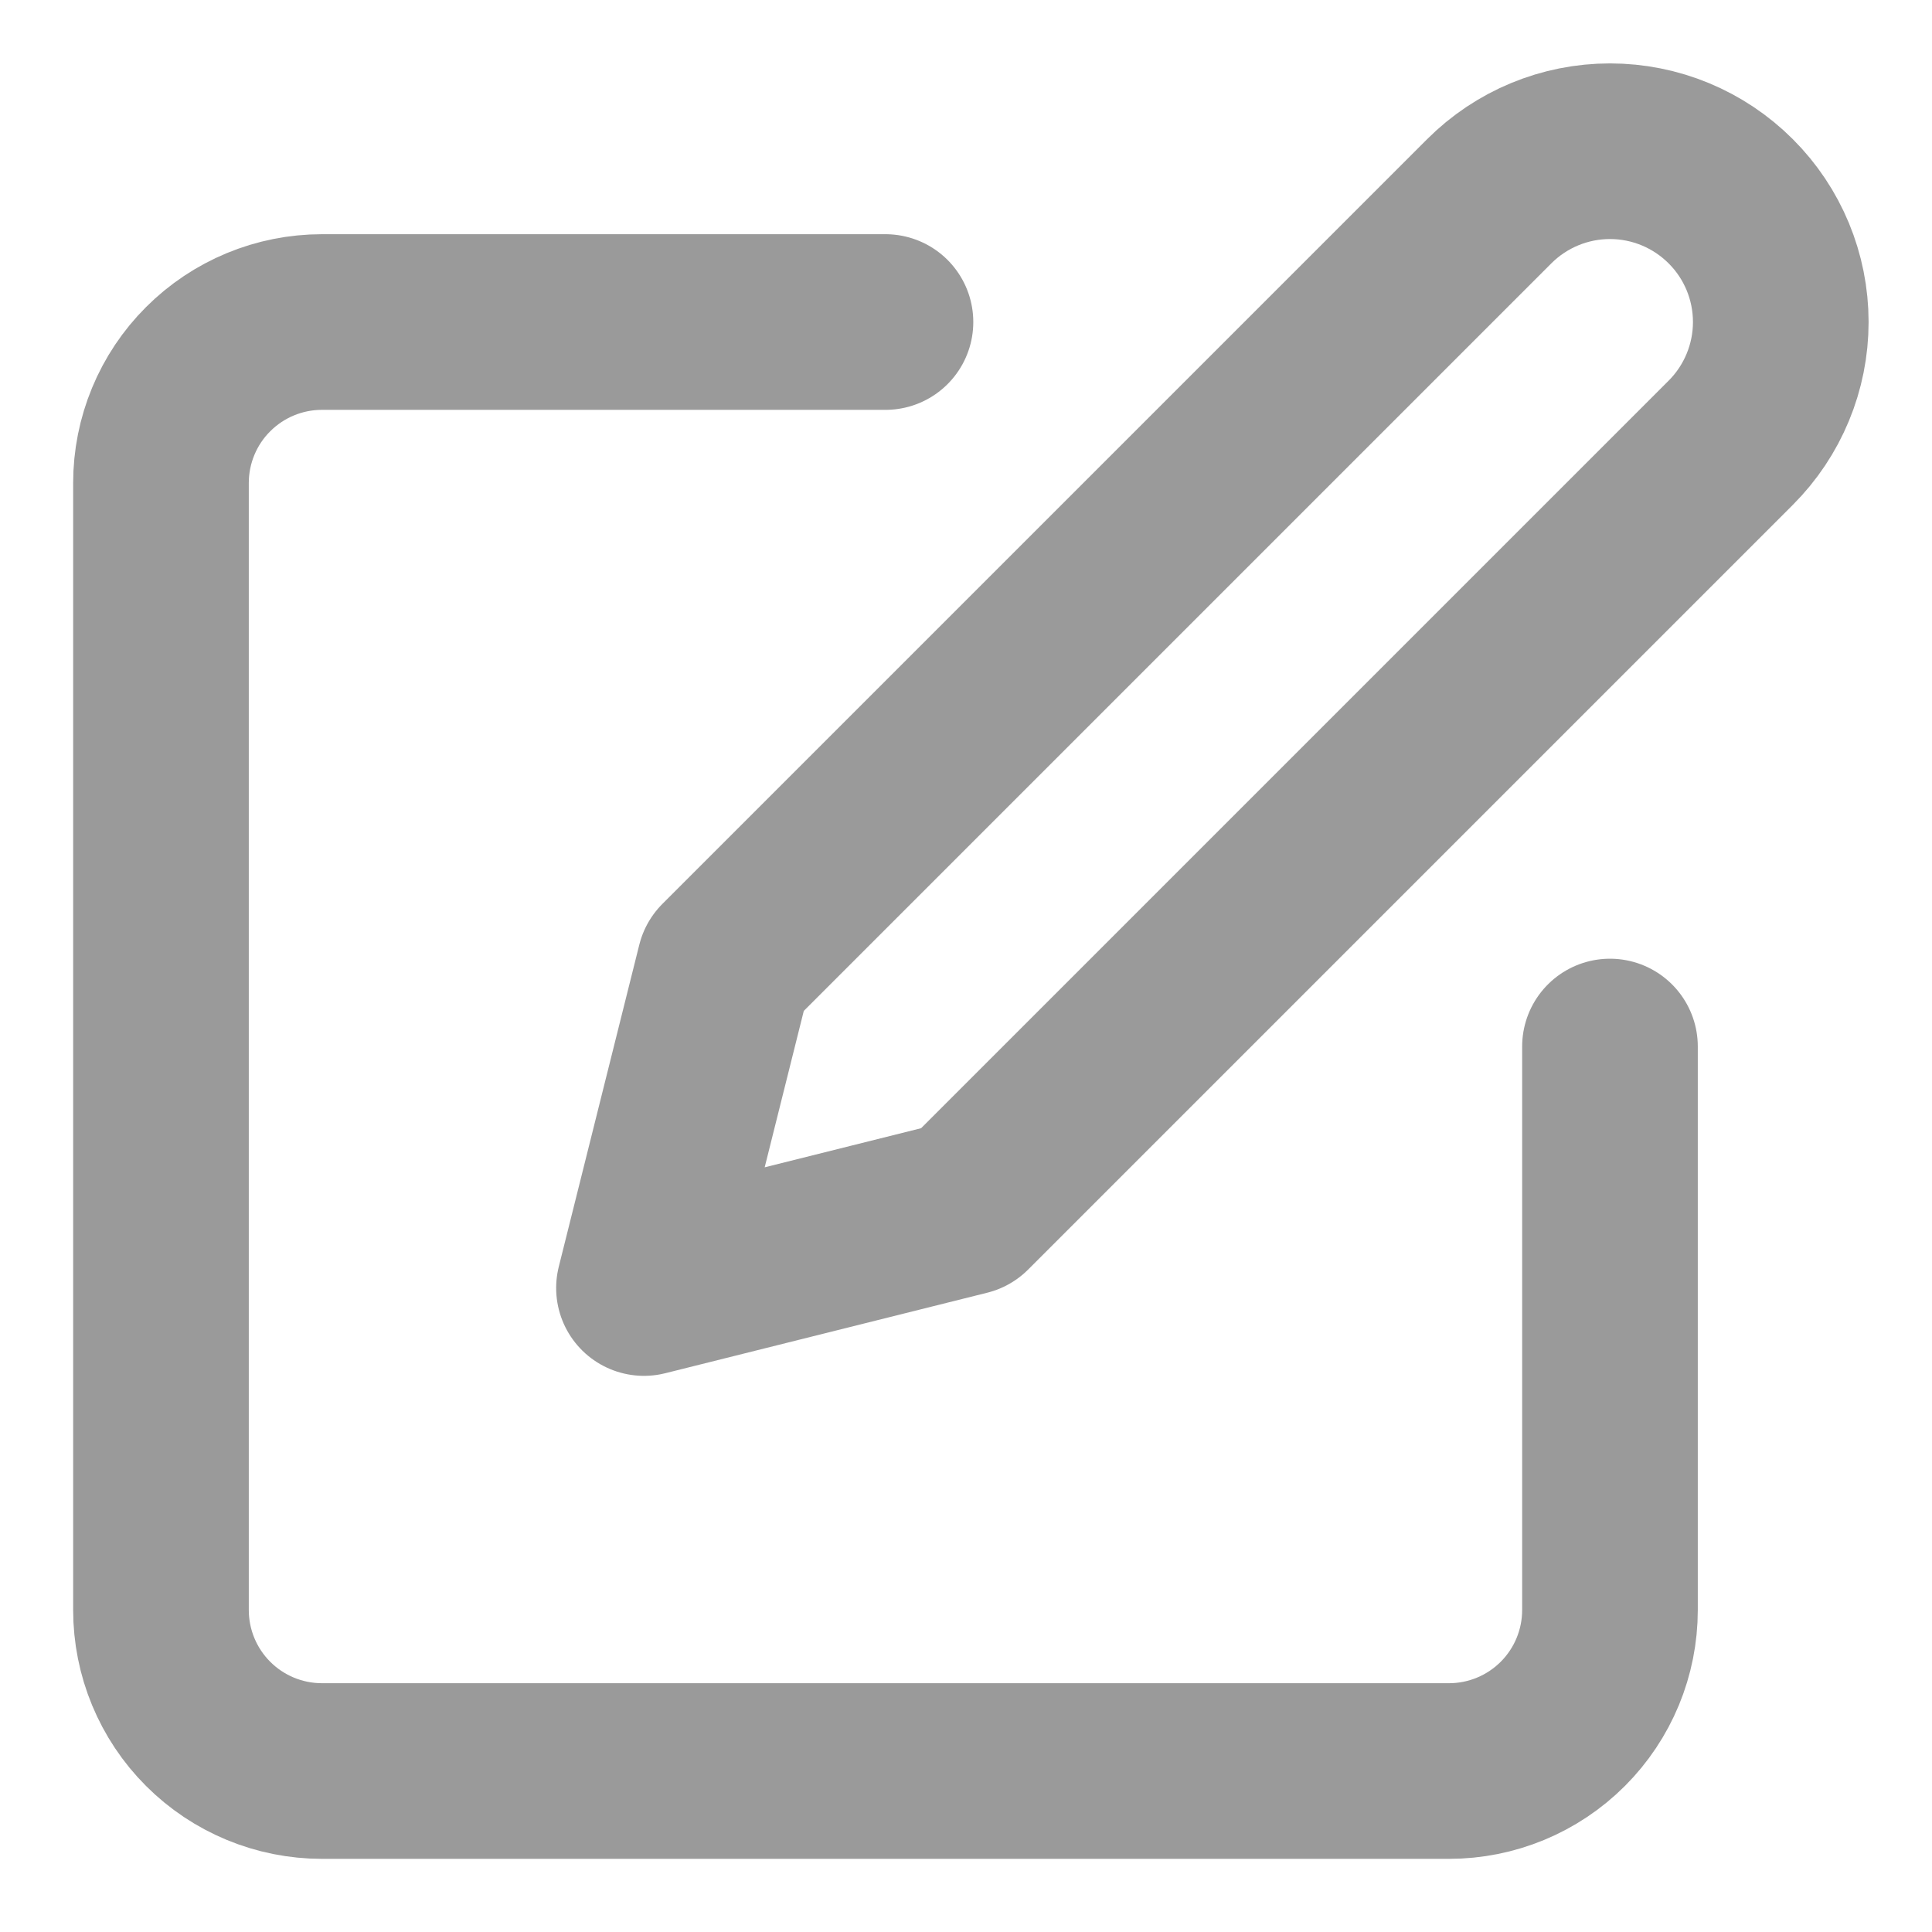
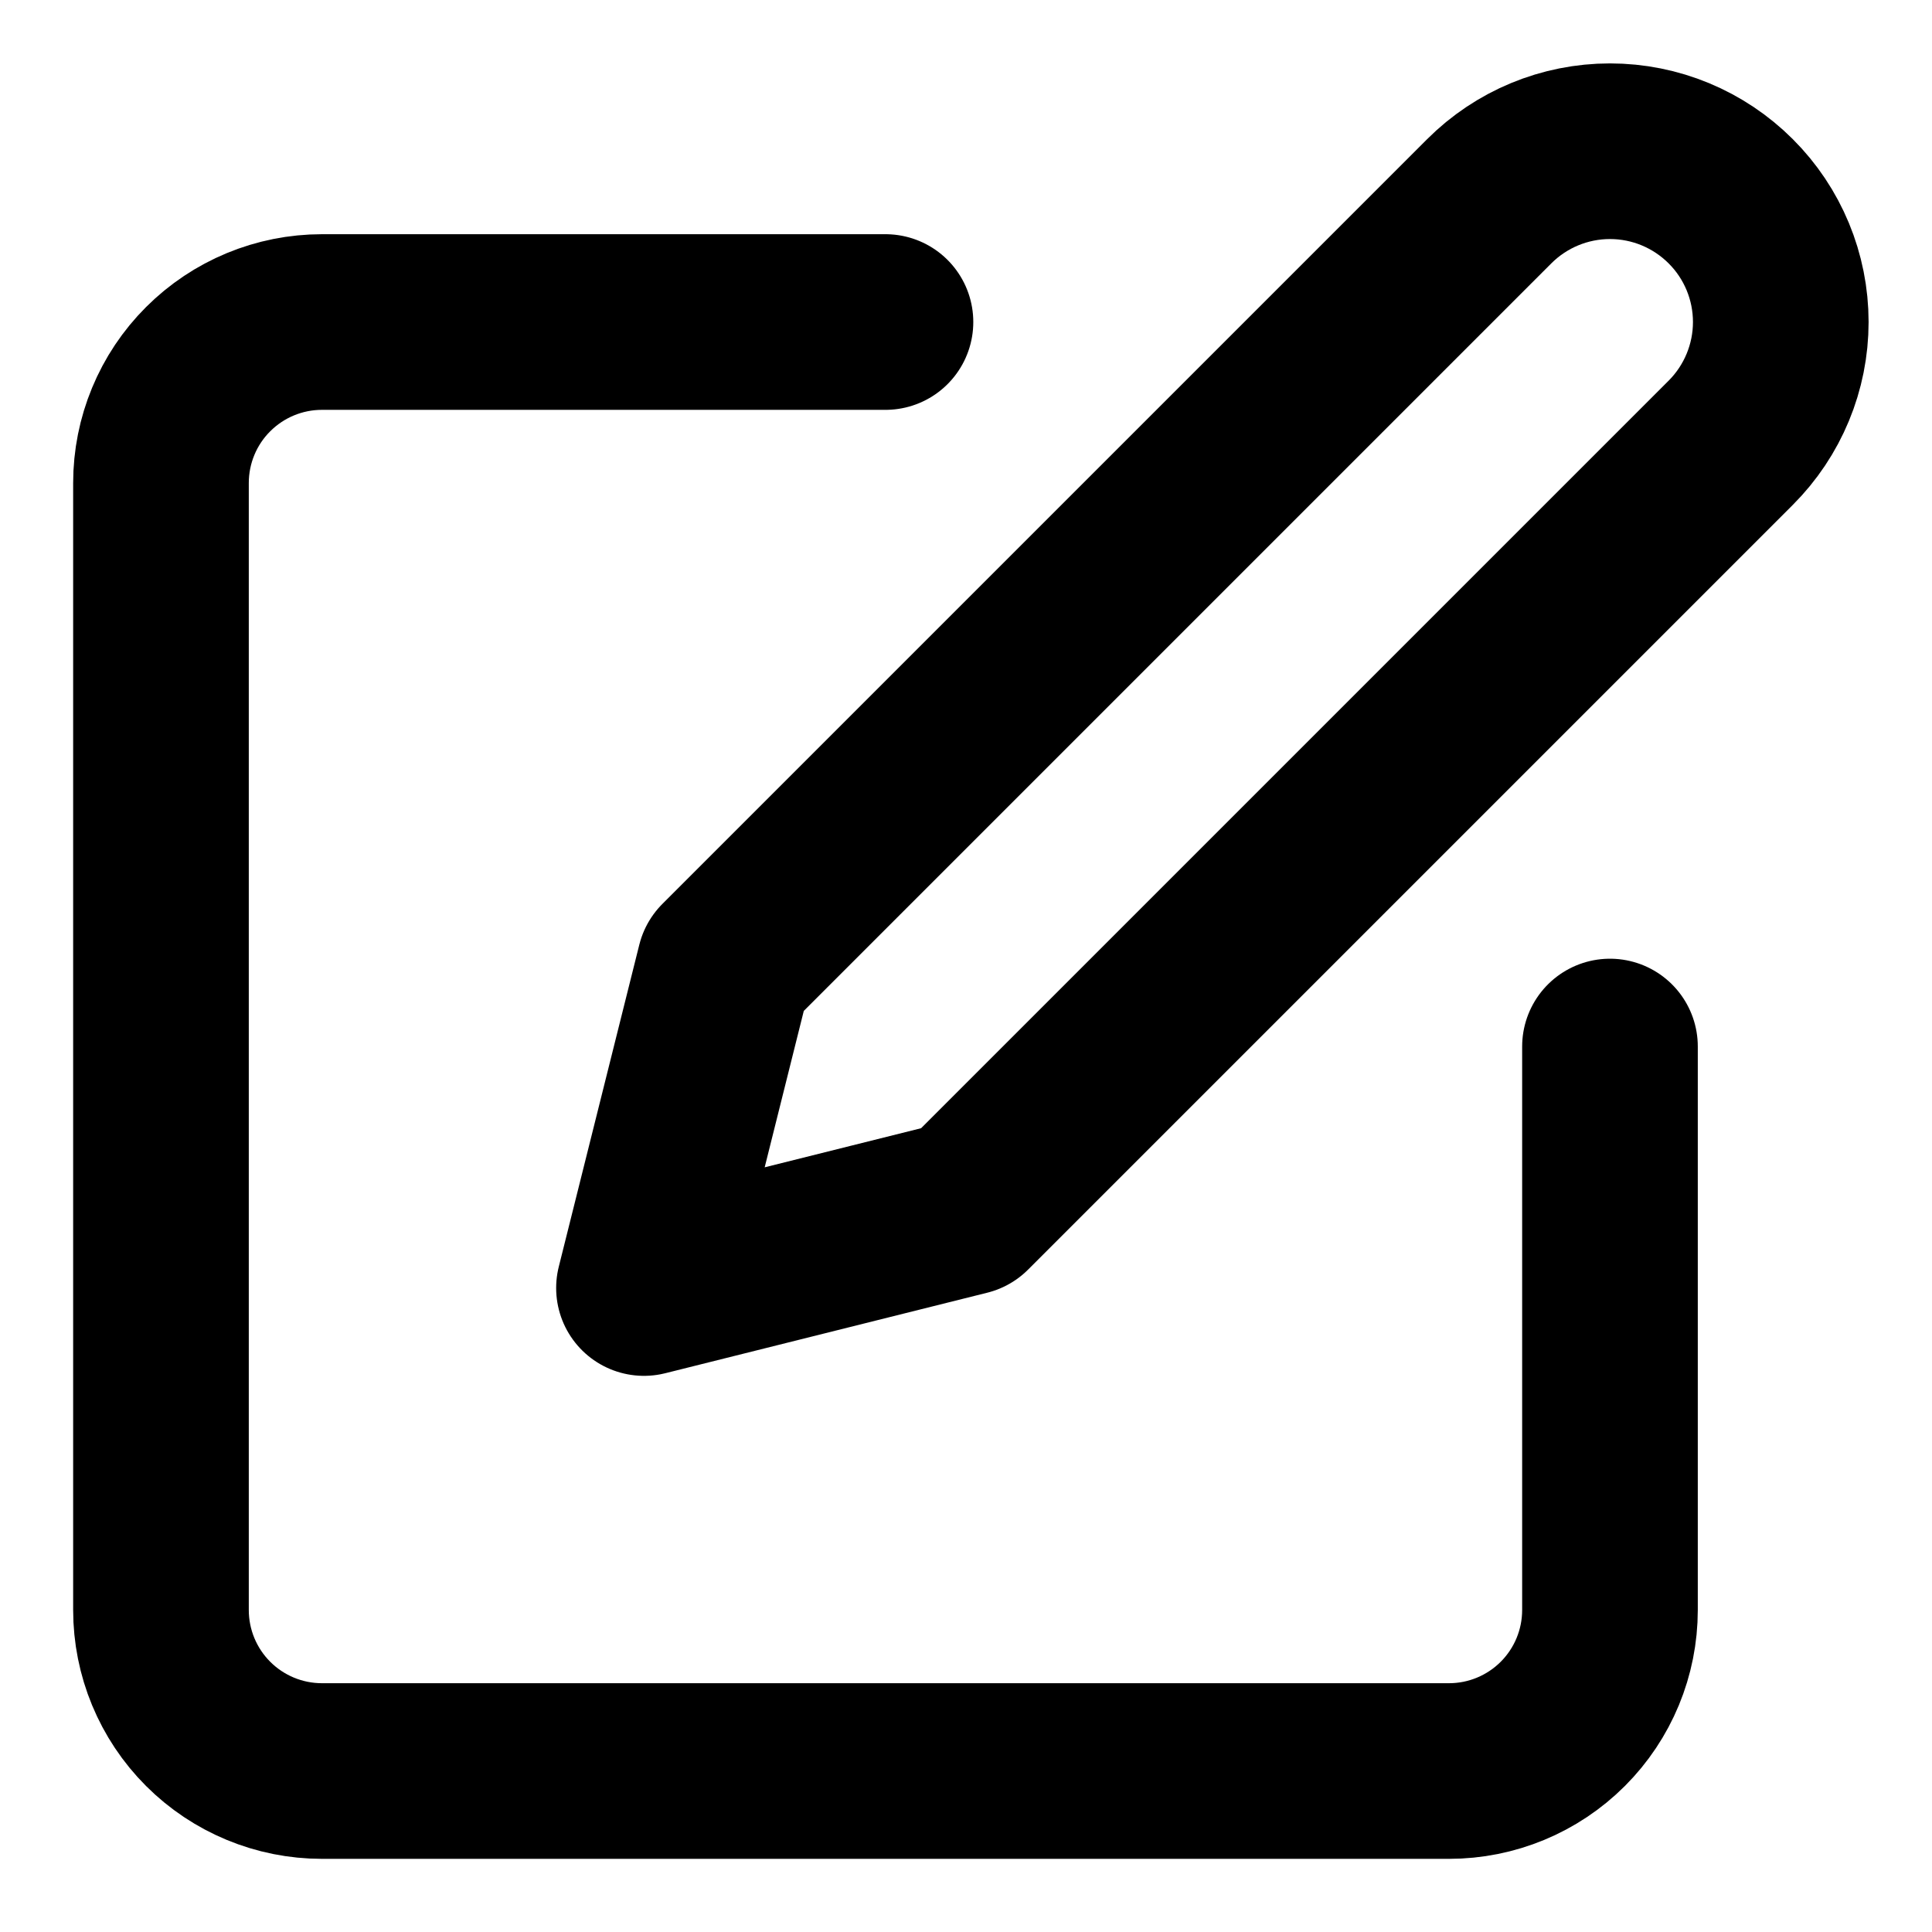
<svg xmlns="http://www.w3.org/2000/svg" width="22" height="22" viewBox="0 0 22 22" fill="none">
-   <path d="M10.083 3.667H3.666C3.18 3.667 2.714 3.86 2.37 4.204C2.026 4.547 1.833 5.014 1.833 5.5V18.333C1.833 18.82 2.026 19.286 2.37 19.63C2.714 19.974 3.18 20.167 3.666 20.167H16.5C16.986 20.167 17.452 19.974 17.796 19.63C18.14 19.286 18.333 18.82 18.333 18.333V11.917" stroke="#9A9A9A" stroke-width="2" stroke-linecap="round" stroke-linejoin="round" />
-   <path d="M16.958 2.292C17.323 1.927 17.817 1.722 18.333 1.722C18.849 1.722 19.343 1.927 19.708 2.292C20.073 2.656 20.278 3.151 20.278 3.667C20.278 4.182 20.073 4.677 19.708 5.042L11 13.75L7.333 14.667L8.25 11L16.958 2.292Z" stroke="#9A9A9A" stroke-width="2" stroke-linecap="round" stroke-linejoin="round" />
+   <path d="M10.083 3.667H3.666C3.18 3.667 2.714 3.86 2.37 4.204C2.026 4.547 1.833 5.014 1.833 5.5V18.333C1.833 18.82 2.026 19.286 2.37 19.63C2.714 19.974 3.18 20.167 3.666 20.167H16.5C16.986 20.167 17.452 19.974 17.796 19.63C18.14 19.286 18.333 18.82 18.333 18.333V11.917" stroke="currentColor" stroke-width="2" stroke-linecap="round" stroke-linejoin="round" />
+   <path d="M16.958 2.292C17.323 1.927 17.817 1.722 18.333 1.722C18.849 1.722 19.343 1.927 19.708 2.292C20.073 2.656 20.278 3.151 20.278 3.667C20.278 4.182 20.073 4.677 19.708 5.042L11 13.75L7.333 14.667L8.25 11L16.958 2.292Z" stroke="currentColor" stroke-width="2" stroke-linecap="round" stroke-linejoin="round" />
</svg>
